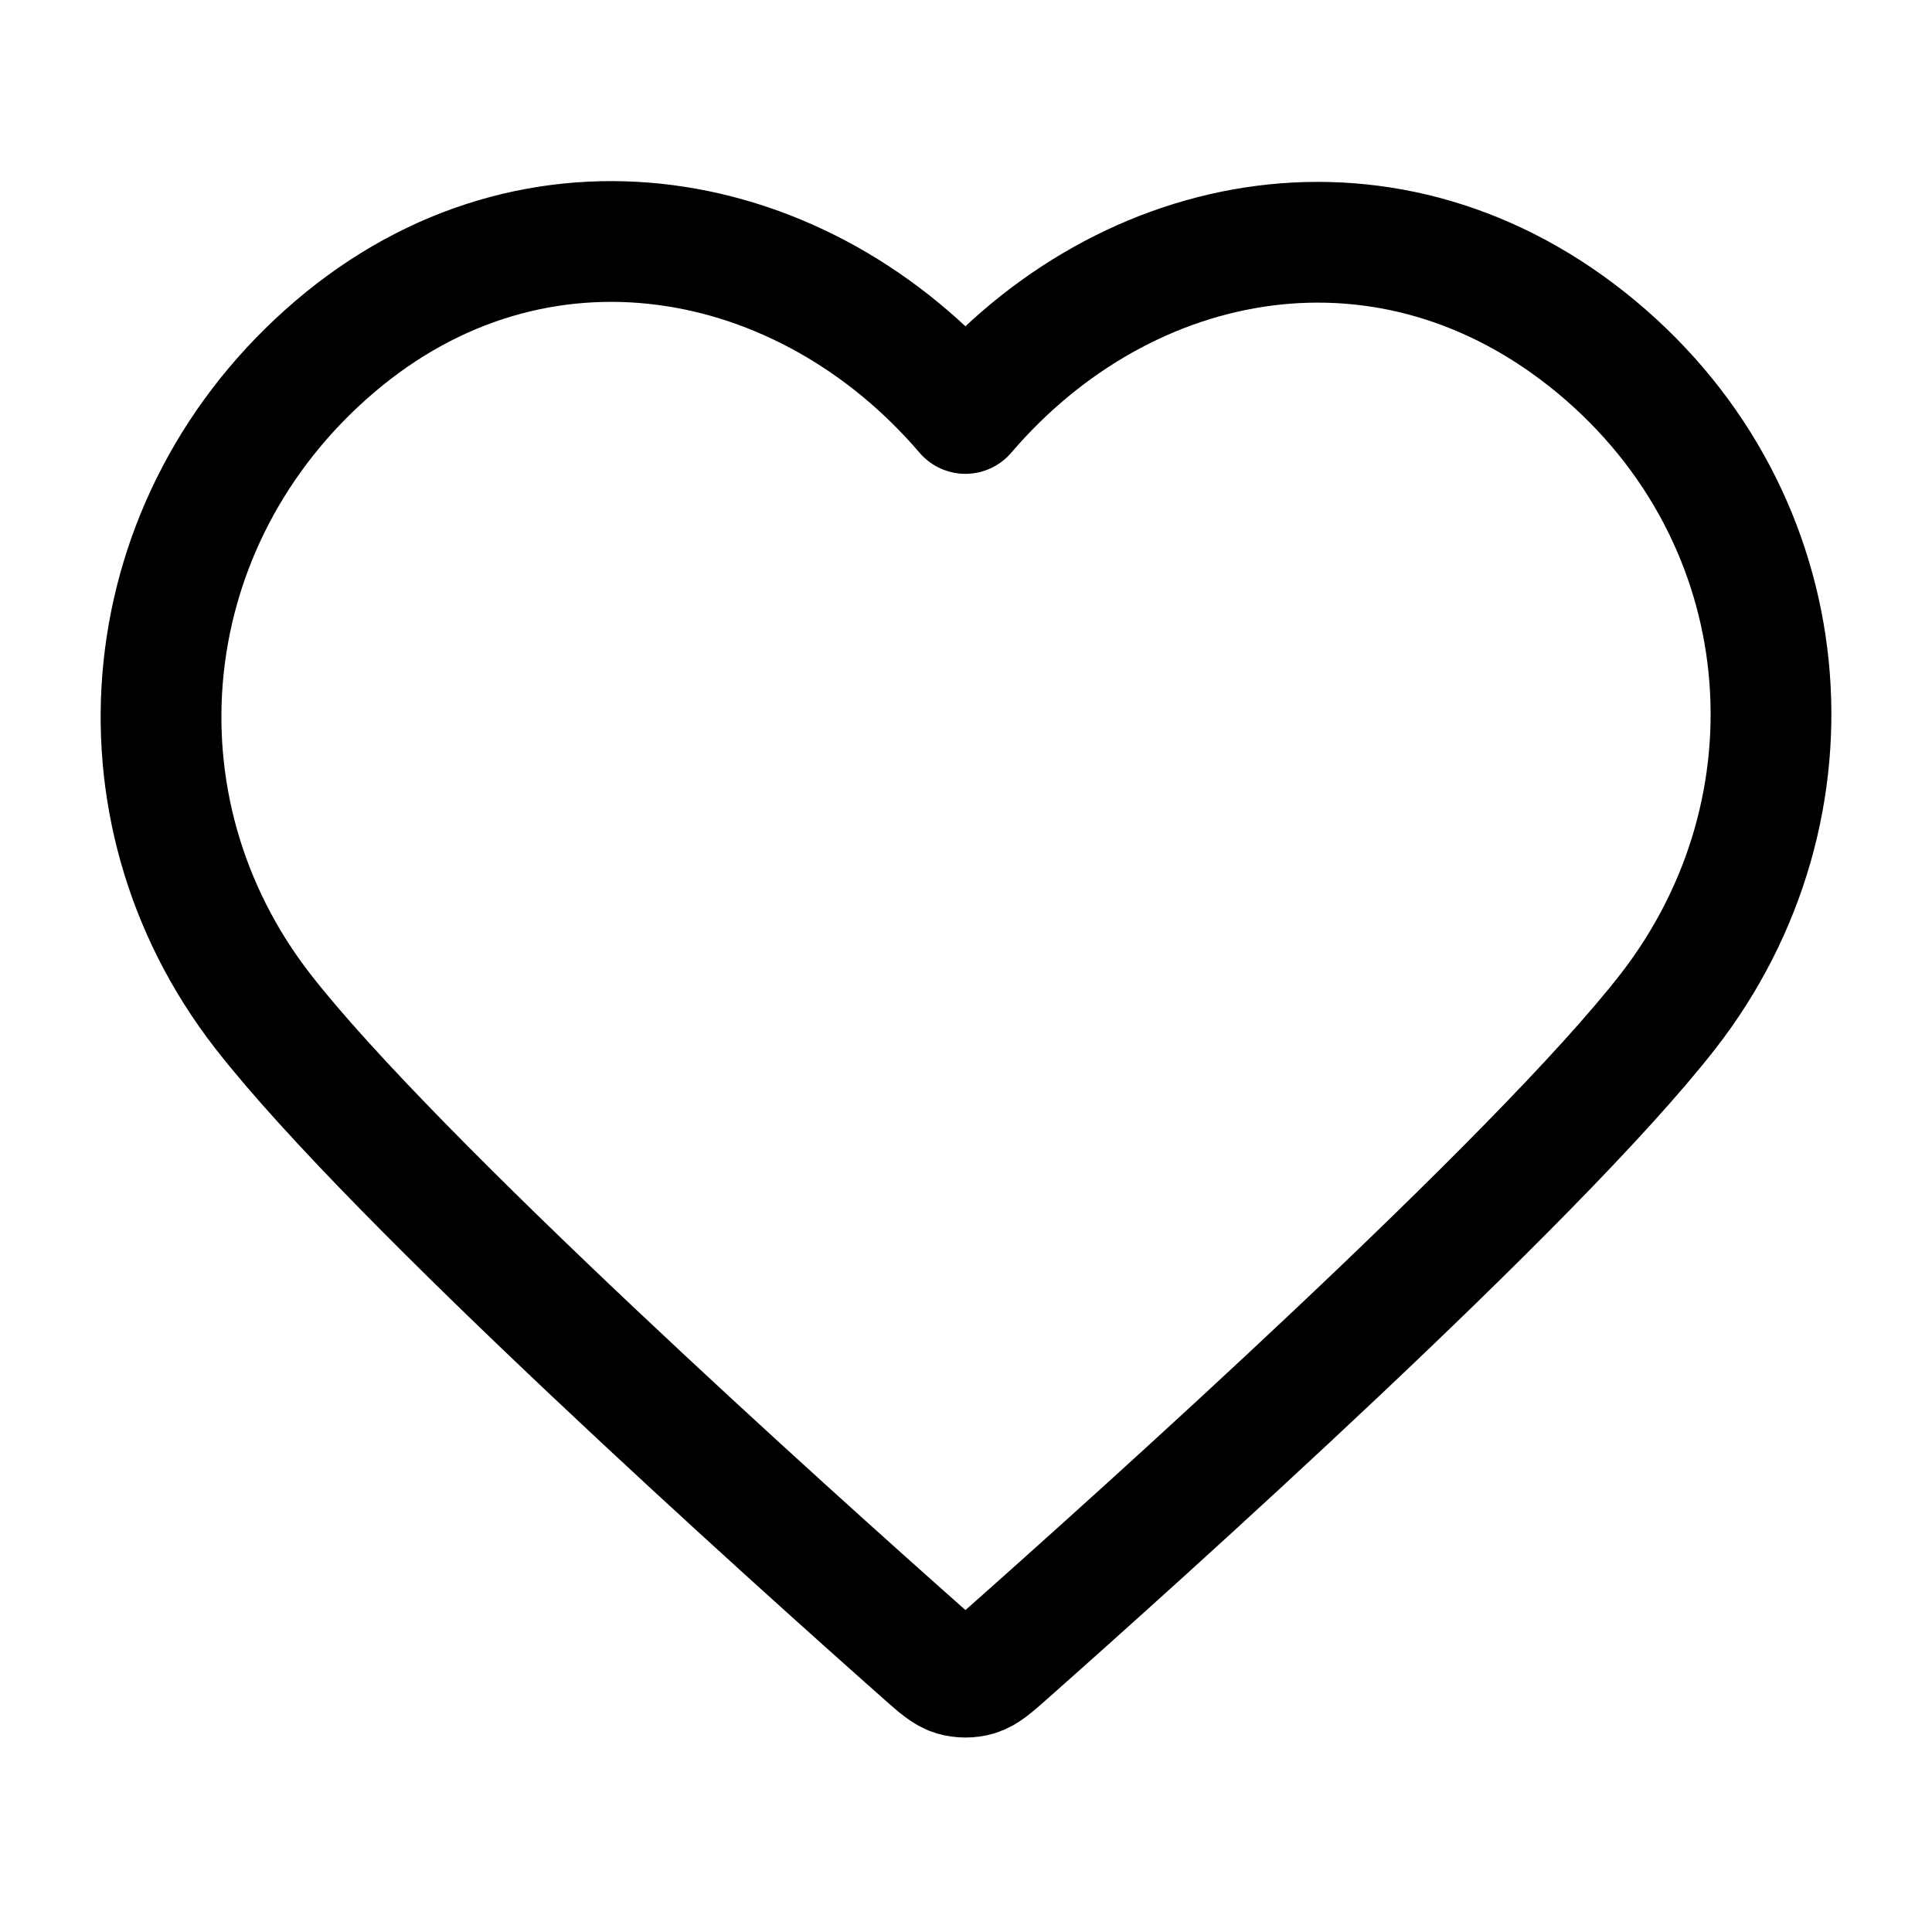
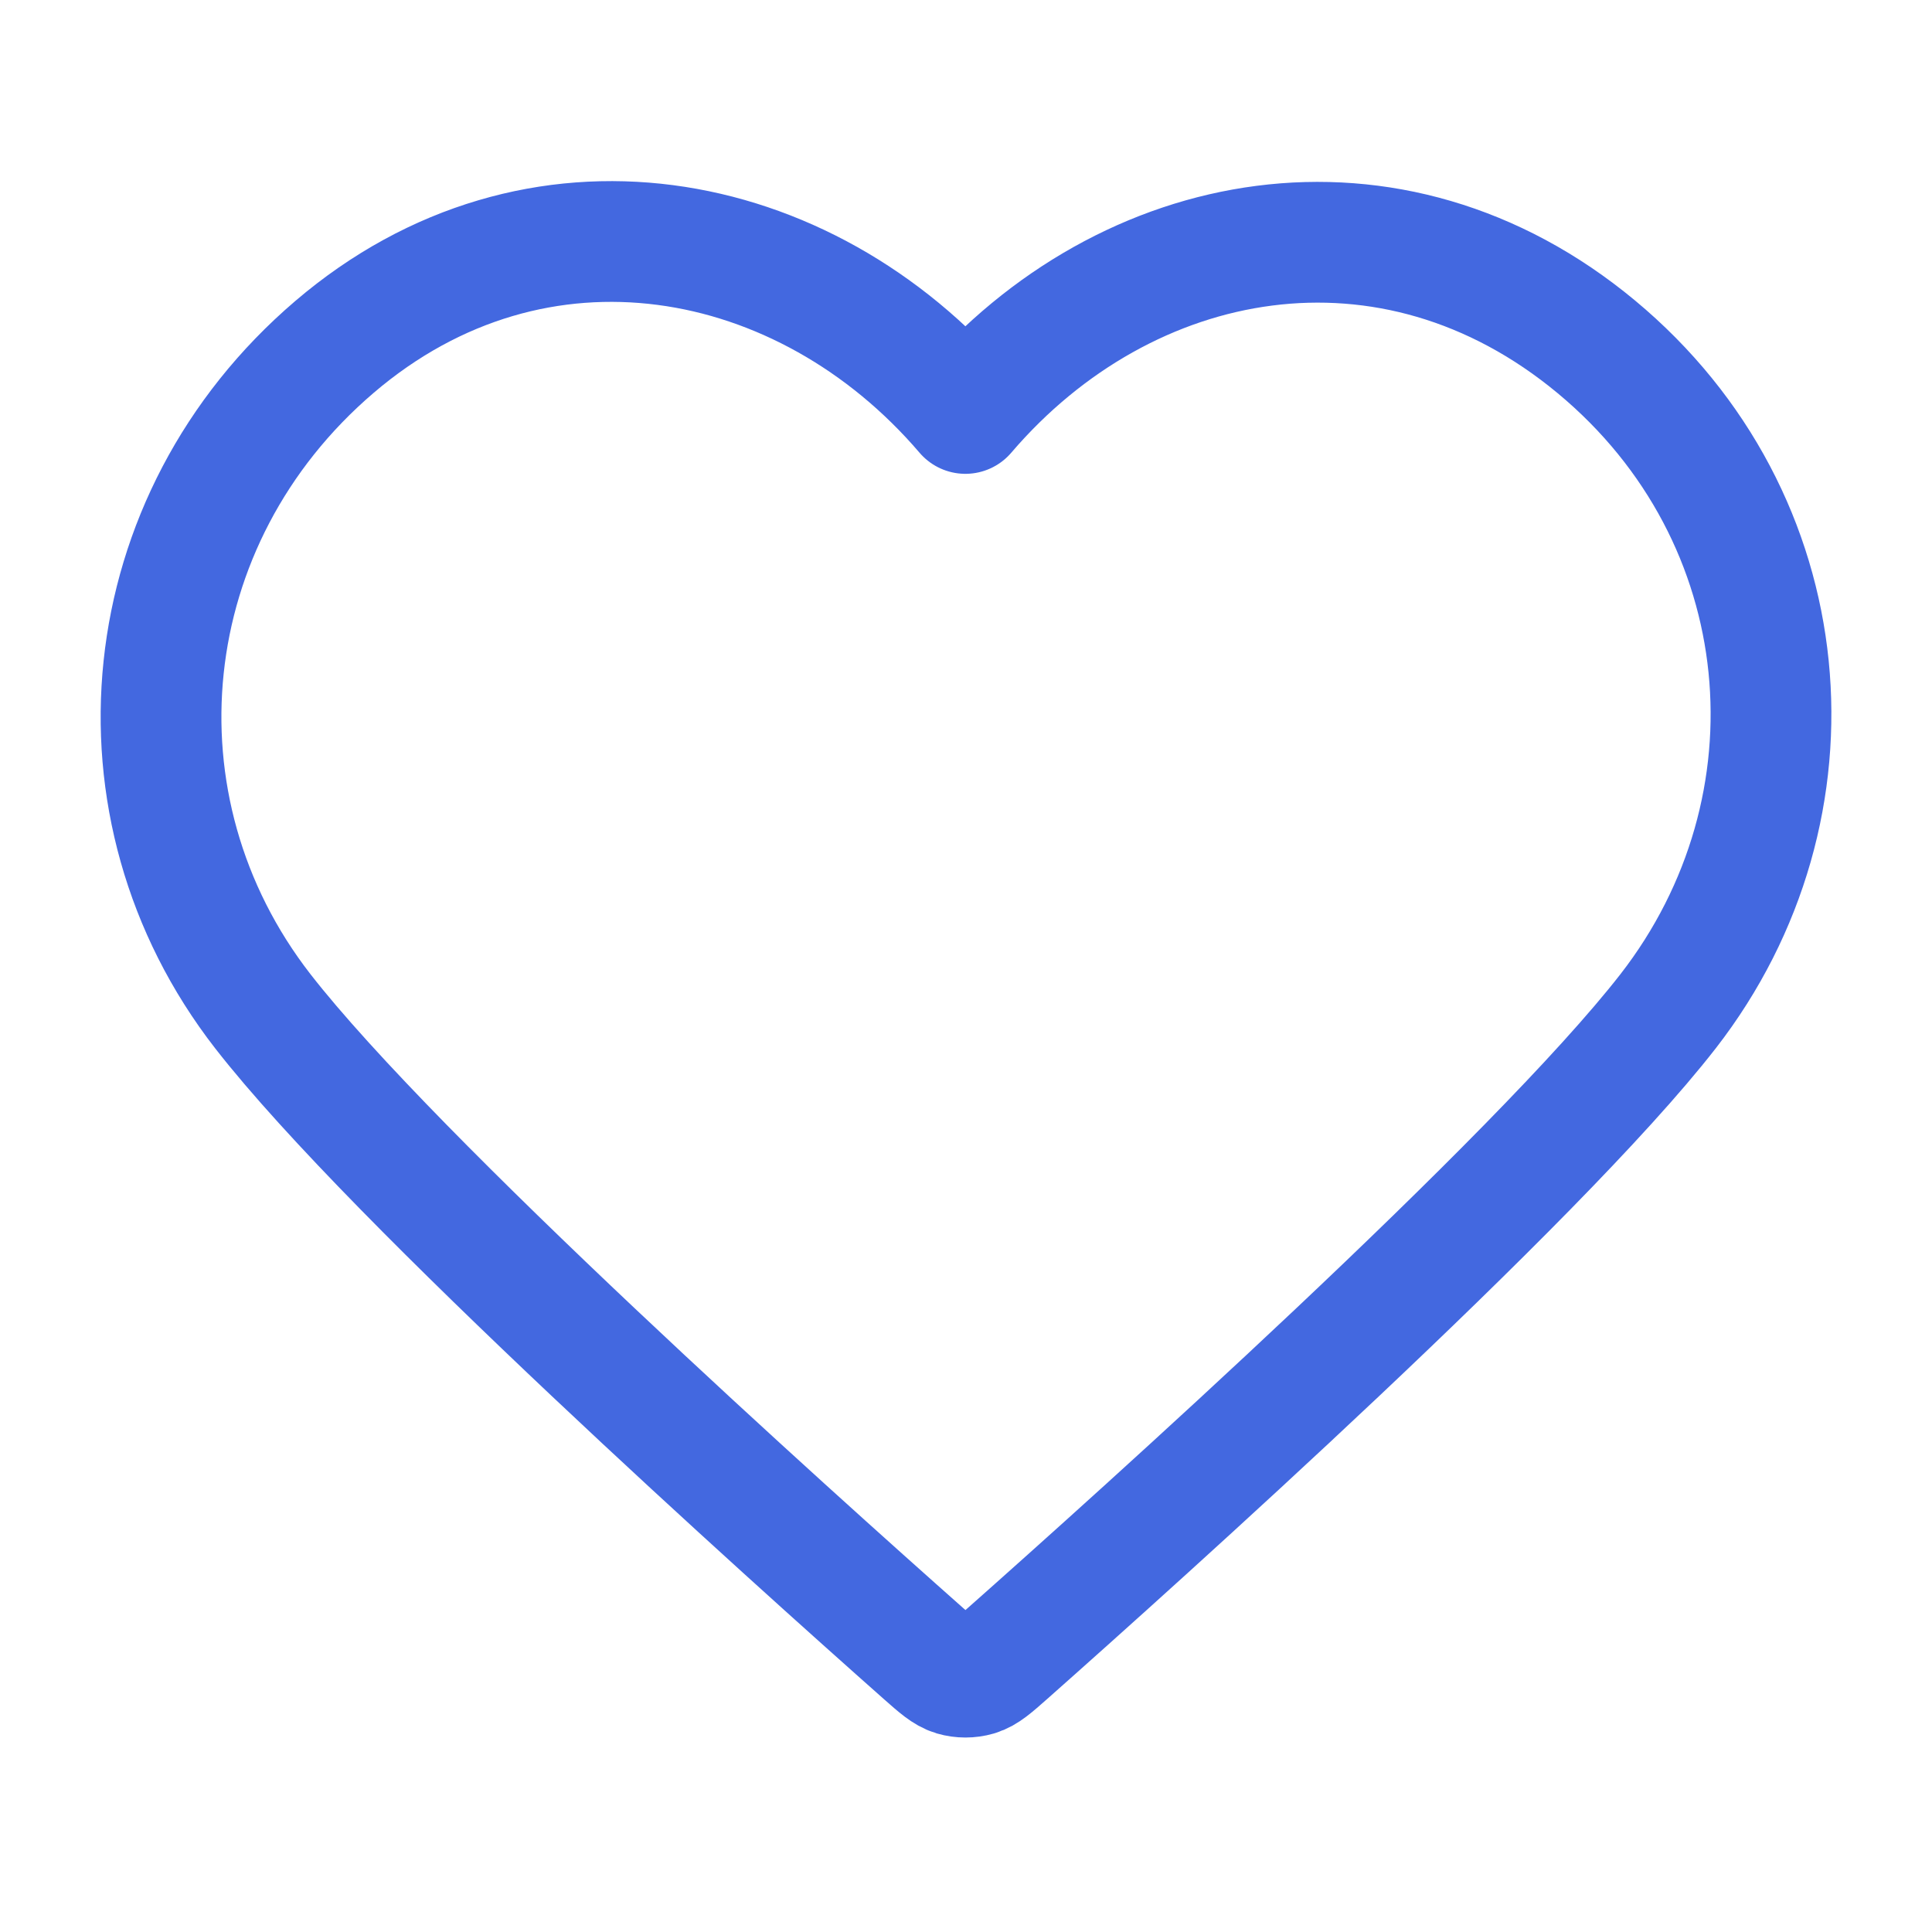
- <svg xmlns="http://www.w3.org/2000/svg" viewBox="0 0 16 16" fill="none">
-   <path fill-rule="evenodd" clip-rule="evenodd" d="M7.995 3.424C6.663 1.866 4.44 1.446 2.77 2.873C1.1 4.3 0.865 6.686 2.176 8.374C3.267 9.777 6.567 12.736 7.648 13.694C7.769 13.801 7.83 13.855 7.9 13.876C7.962 13.894 8.029 13.894 8.091 13.876C8.161 13.855 8.222 13.801 8.343 13.694C9.424 12.736 12.724 9.777 13.815 8.374C15.126 6.686 14.92 4.285 13.221 2.873C11.522 1.461 9.328 1.866 7.995 3.424Z" stroke="currentColor" stroke-linecap="round" stroke-linejoin="round" />
+ <svg width="16" height="16" viewBox="0 0 16 16" fill="none">
+   <path fill-rule="evenodd" clip-rule="evenodd" d="M7.995 3.424C6.663 1.866 4.44 1.446 2.77 2.873C1.1 4.3 0.865 6.686 2.176 8.374C3.267 9.777 6.567 12.736 7.648 13.694C7.769 13.801 7.83 13.855 7.9 13.876C7.962 13.894 8.029 13.894 8.091 13.876C8.161 13.855 8.222 13.801 8.343 13.694C9.424 12.736 12.724 9.777 13.815 8.374C15.126 6.686 14.92 4.285 13.221 2.873C11.522 1.461 9.328 1.866 7.995 3.424Z" stroke="#4368E0" stroke-linecap="round" stroke-linejoin="round" />
</svg>
